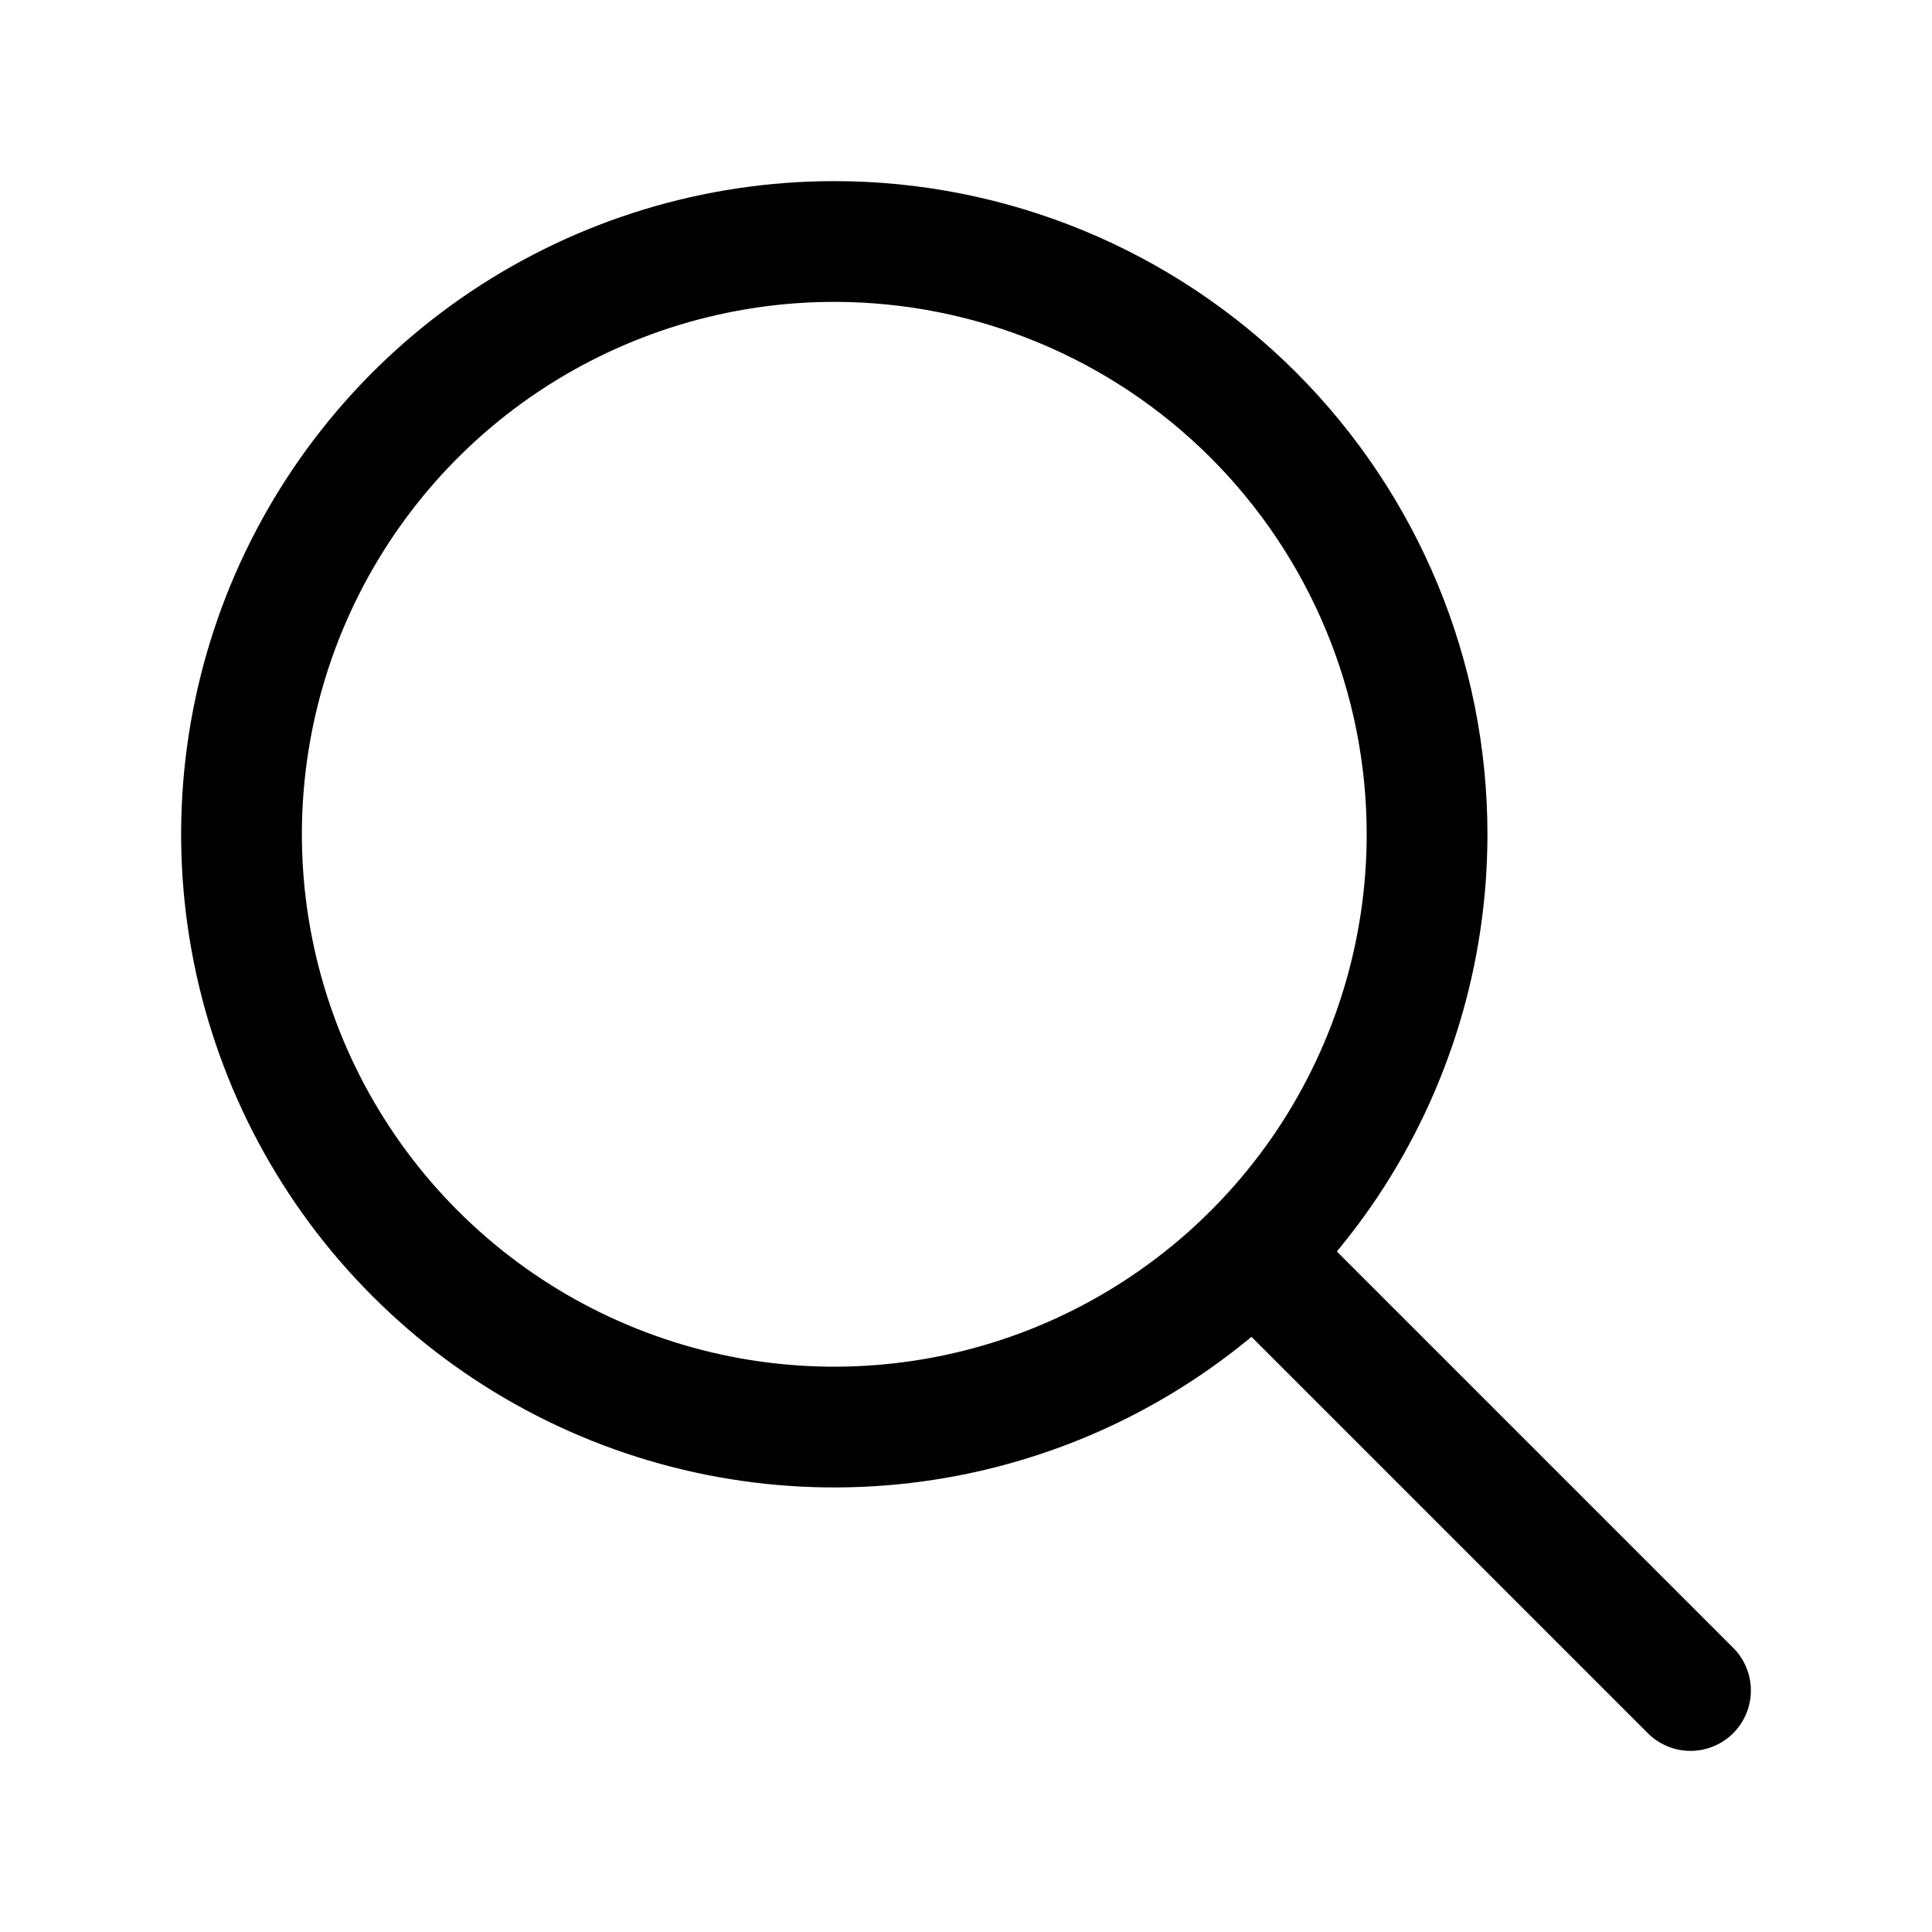
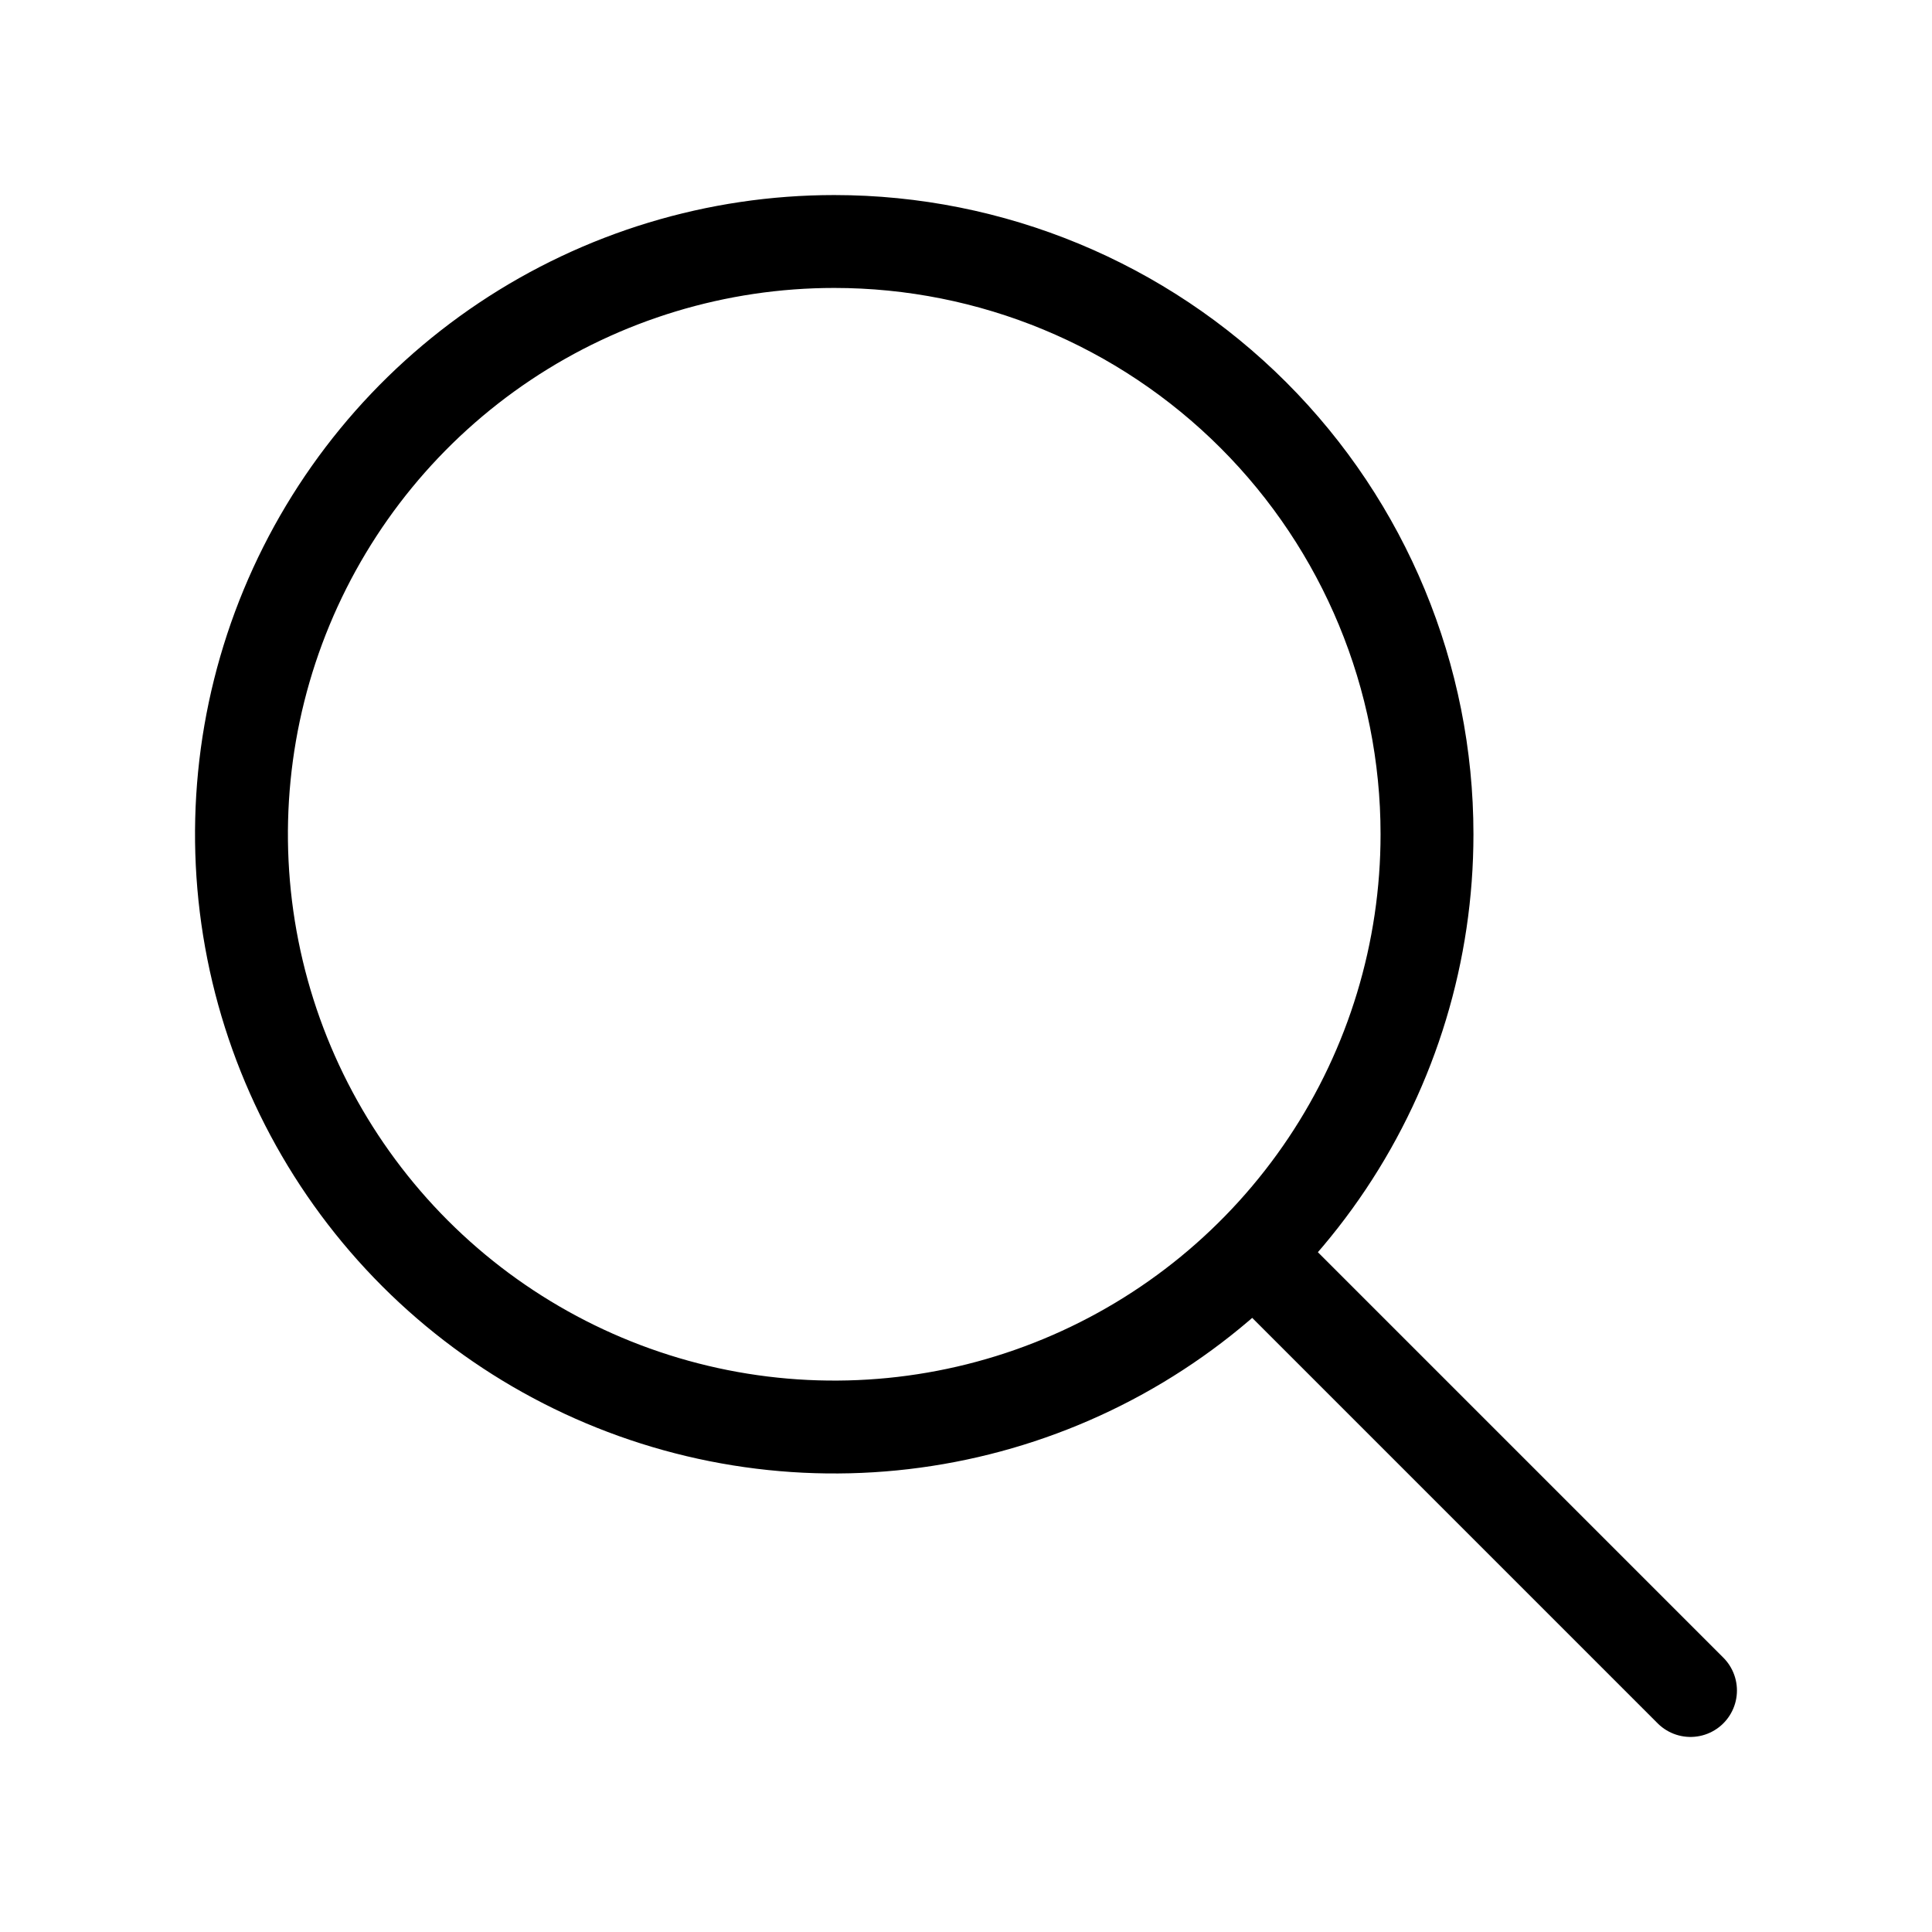
- <svg xmlns="http://www.w3.org/2000/svg" width="20" height="20" viewBox="0 0 20 20" fill="none">
-   <path d="M8.636 2.5C7.423 2.5 6.236 2.86 5.227 3.534C4.218 4.208 3.432 5.167 2.967 6.288C2.503 7.409 2.381 8.643 2.618 9.833C2.855 11.024 3.439 12.117 4.297 12.975C5.155 13.834 6.249 14.418 7.439 14.655C8.63 14.892 9.863 14.77 10.985 14.306C12.106 13.841 13.064 13.055 13.739 12.046C14.413 11.036 14.773 9.85 14.773 8.636C14.773 7.009 14.126 5.448 12.975 4.297C11.825 3.147 10.264 2.5 8.636 2.5Z" stroke="black" stroke-width="1.25" stroke-miterlimit="10" />
-   <path d="M13.214 13.214L17.5 17.5" stroke="black" stroke-width="1.25" stroke-miterlimit="10" stroke-linecap="round" />
+ <svg xmlns="http://www.w3.org/2000/svg" width="26" height="26" viewBox="0 0 26 26" fill="none">
+   <g id="Icon/search">
+     <path id="Vector" d="M11.227 3.25C9.649 3.25 8.107 3.718 6.795 4.594C5.483 5.471 4.461 6.717 3.857 8.174C3.253 9.632 3.095 11.236 3.403 12.784C3.711 14.331 4.471 15.752 5.586 16.868C6.702 17.984 8.124 18.743 9.671 19.051C11.218 19.359 12.822 19.201 14.28 18.597C15.738 17.993 16.983 16.971 17.86 15.659C18.737 14.347 19.204 12.805 19.204 11.227C19.204 9.112 18.364 7.083 16.868 5.587C15.372 4.091 13.343 3.25 11.227 3.25Z" stroke="black" stroke-width="1.25" stroke-miterlimit="10" />
+     <path id="Vector_2" d="M17.179 17.179L22.75 22.75" stroke="black" stroke-width="1.25" stroke-miterlimit="10" stroke-linecap="round" />
+   </g>
</svg>
